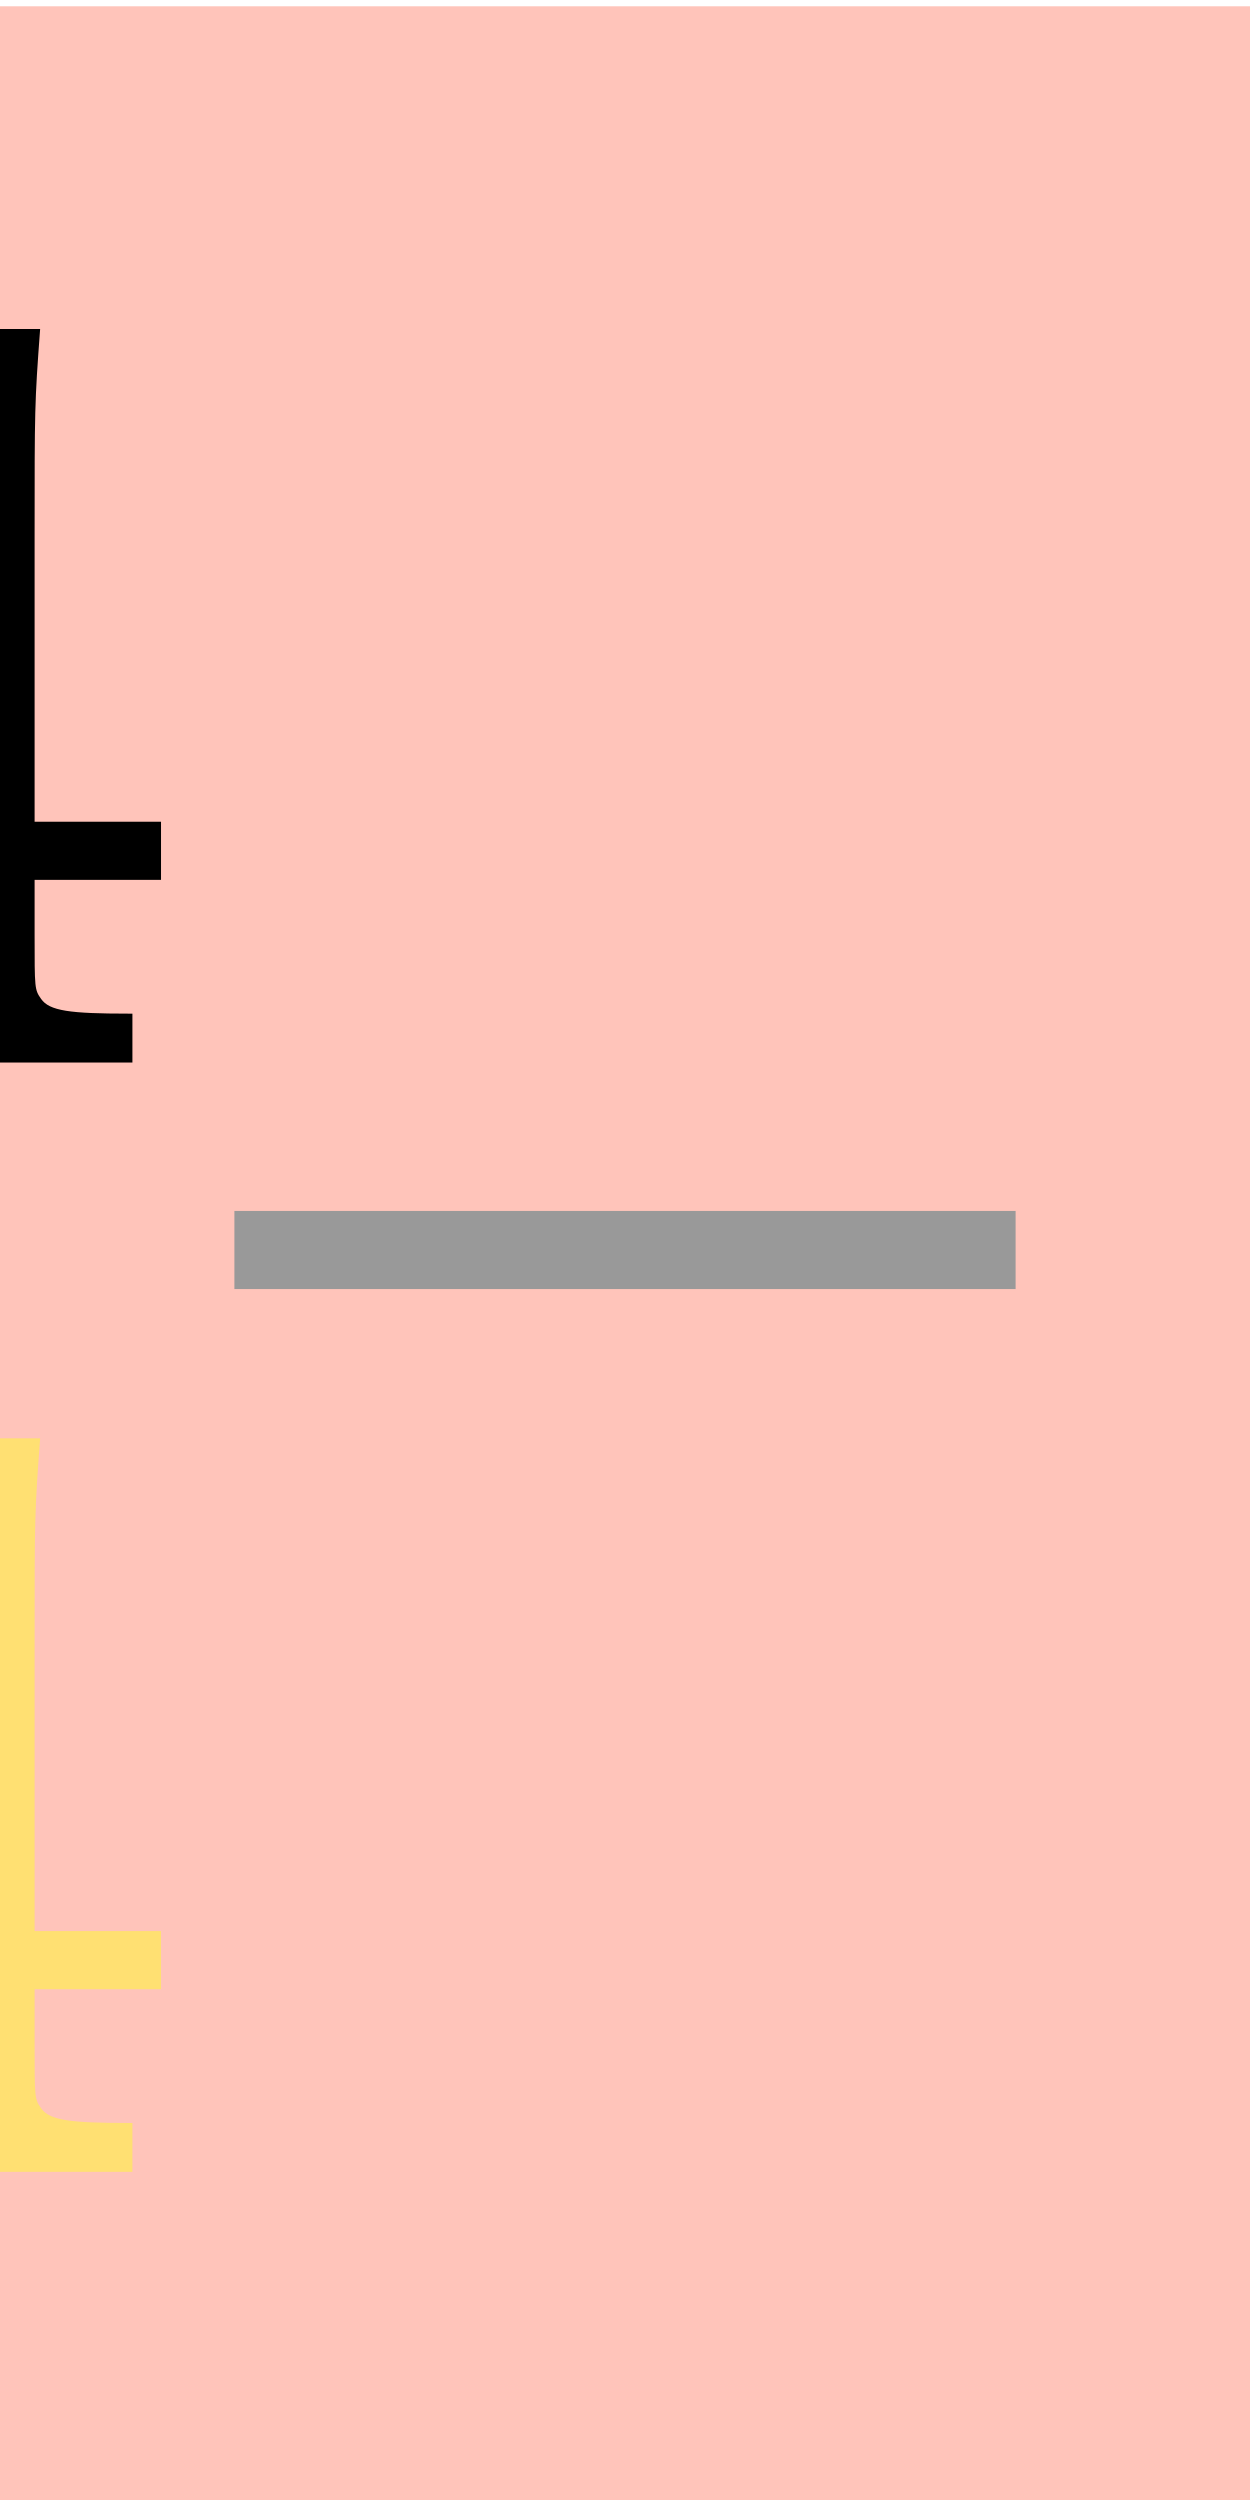
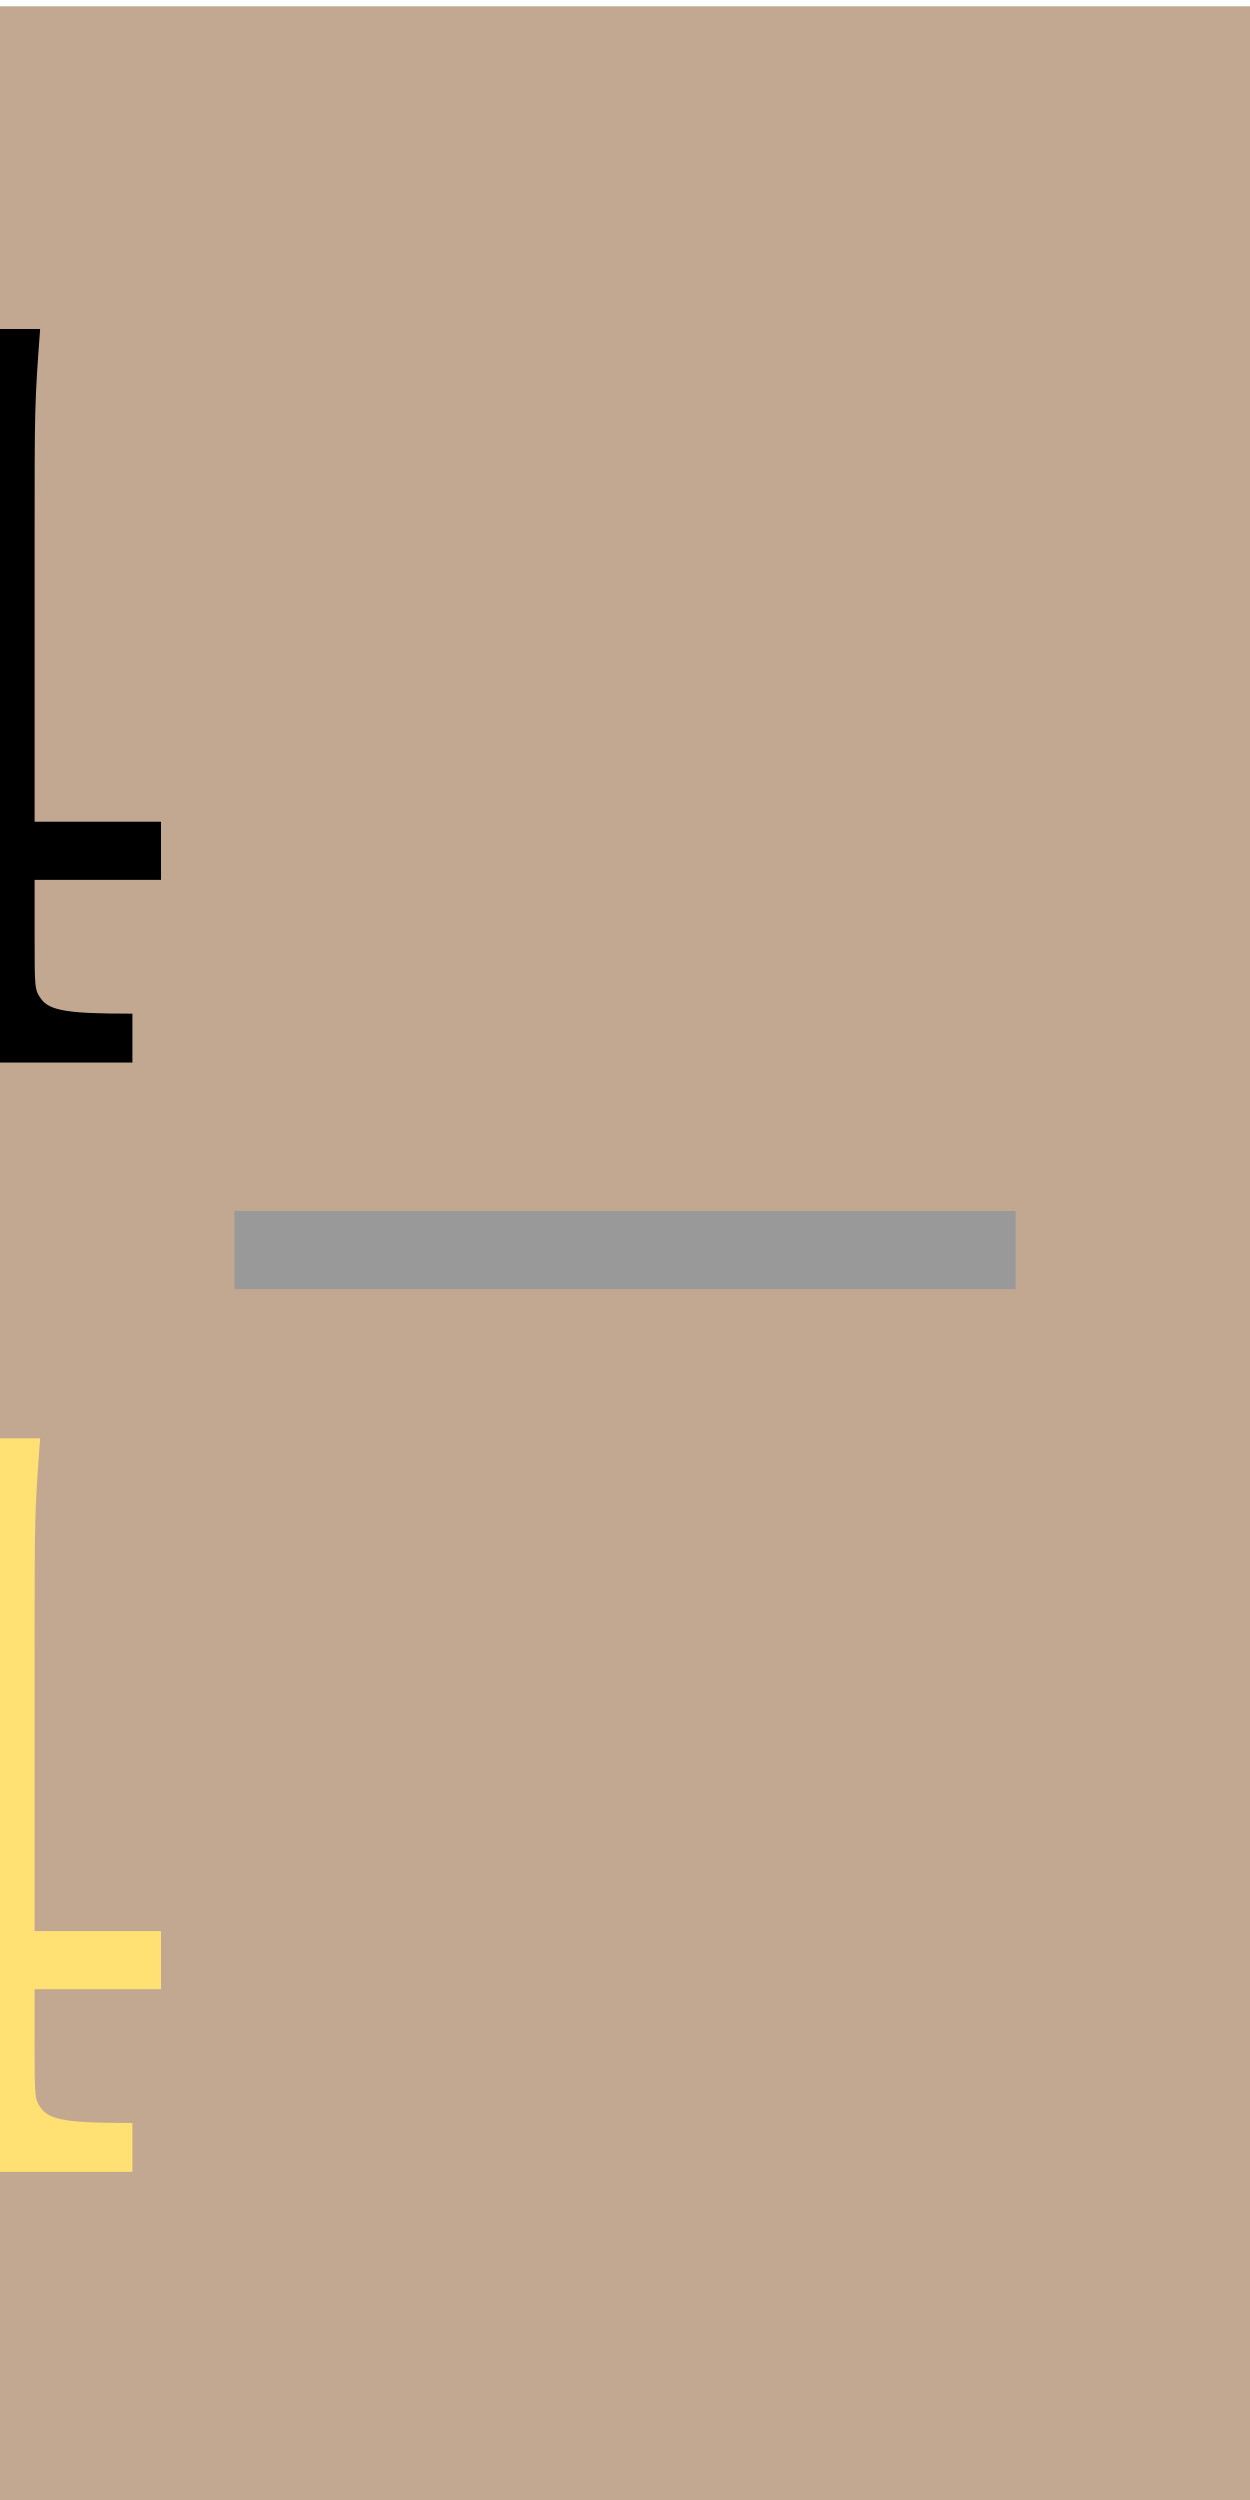
<svg xmlns="http://www.w3.org/2000/svg" width="80" height="160" viewBox="0 0 21.167 42.333" version="1.1" id="svg8">
  <defs id="defs2" />
  <g id="layer2">
-     <rect style="opacity:0.996;fill:#ffc4ba;fill-opacity:1;stroke-width:0.265" id="rect9223" width="21.167" height="42.333" x="0" y="0.106" />
+     <rect style="opacity:0.996;fill:#c3a891;fill-opacity:1;stroke-width:0.265" id="rect9223" width="21.167" height="42.333" x="0" y="0.106" />
  </g>
  <g id="layer1" style="display:inline">
    <text xml:space="preserve" style="font-size:17.639px;line-height:1.25;font-family:C059;-inkscape-font-specification:C059;text-align:center;letter-spacing:0px;word-spacing:0px;text-anchor:middle;stroke-width:0.265" x="10.592" y="17.992" id="text847">
      <tspan id="tspan845" x="10.592" y="17.992" style="stroke-width:0.265">4</tspan>
    </text>
    <text xml:space="preserve" style="font-size:17.639px;line-height:1.25;font-family:C059;-inkscape-font-specification:C059;text-align:center;letter-spacing:0px;word-spacing:0px;text-anchor:middle;fill:#ffe072;fill-opacity:1;stroke-width:0.265;" x="10.592" y="36.777" id="text847-3">
      <tspan id="tspan845-6" x="10.592" y="36.777" style="fill:#ffe072;fill-opacity:1;stroke-width:0.265;">4</tspan>
    </text>
    <rect style="opacity:0.996;fill:#999999;stroke-width:0.296" id="rect867" width="13.229" height="1.323" x="3.969" y="20.505" />
  </g>
</svg>
